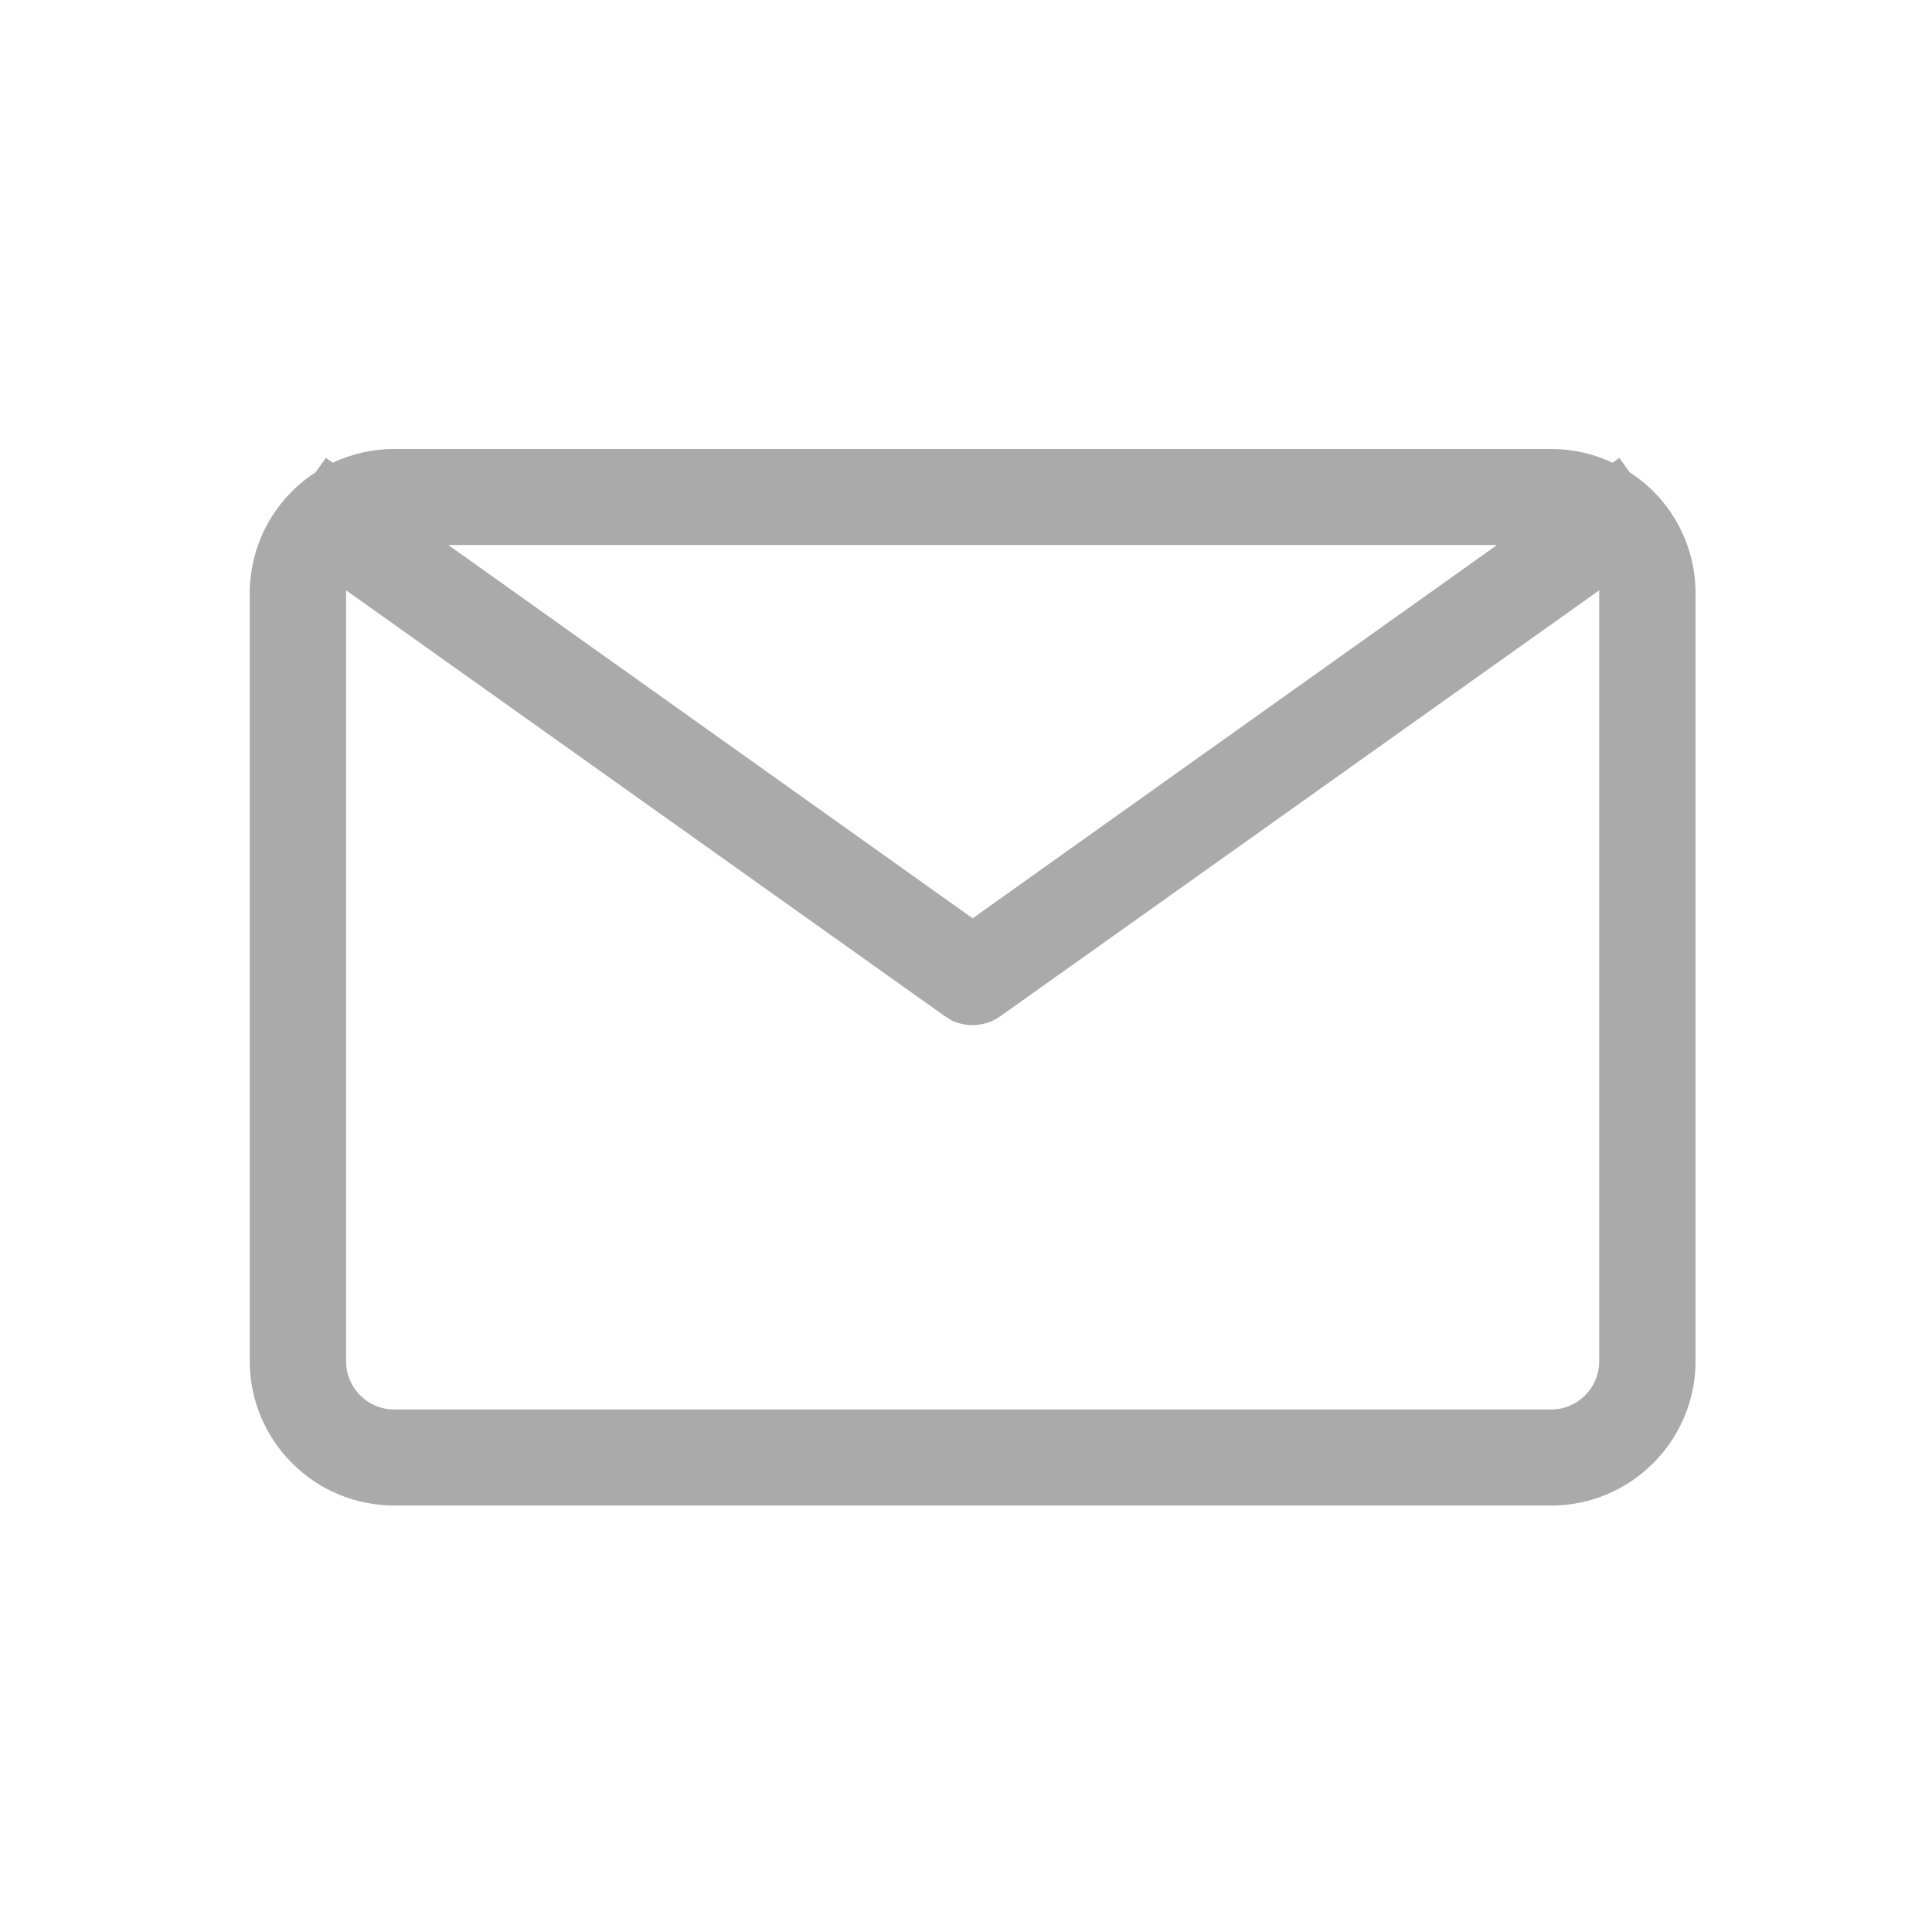
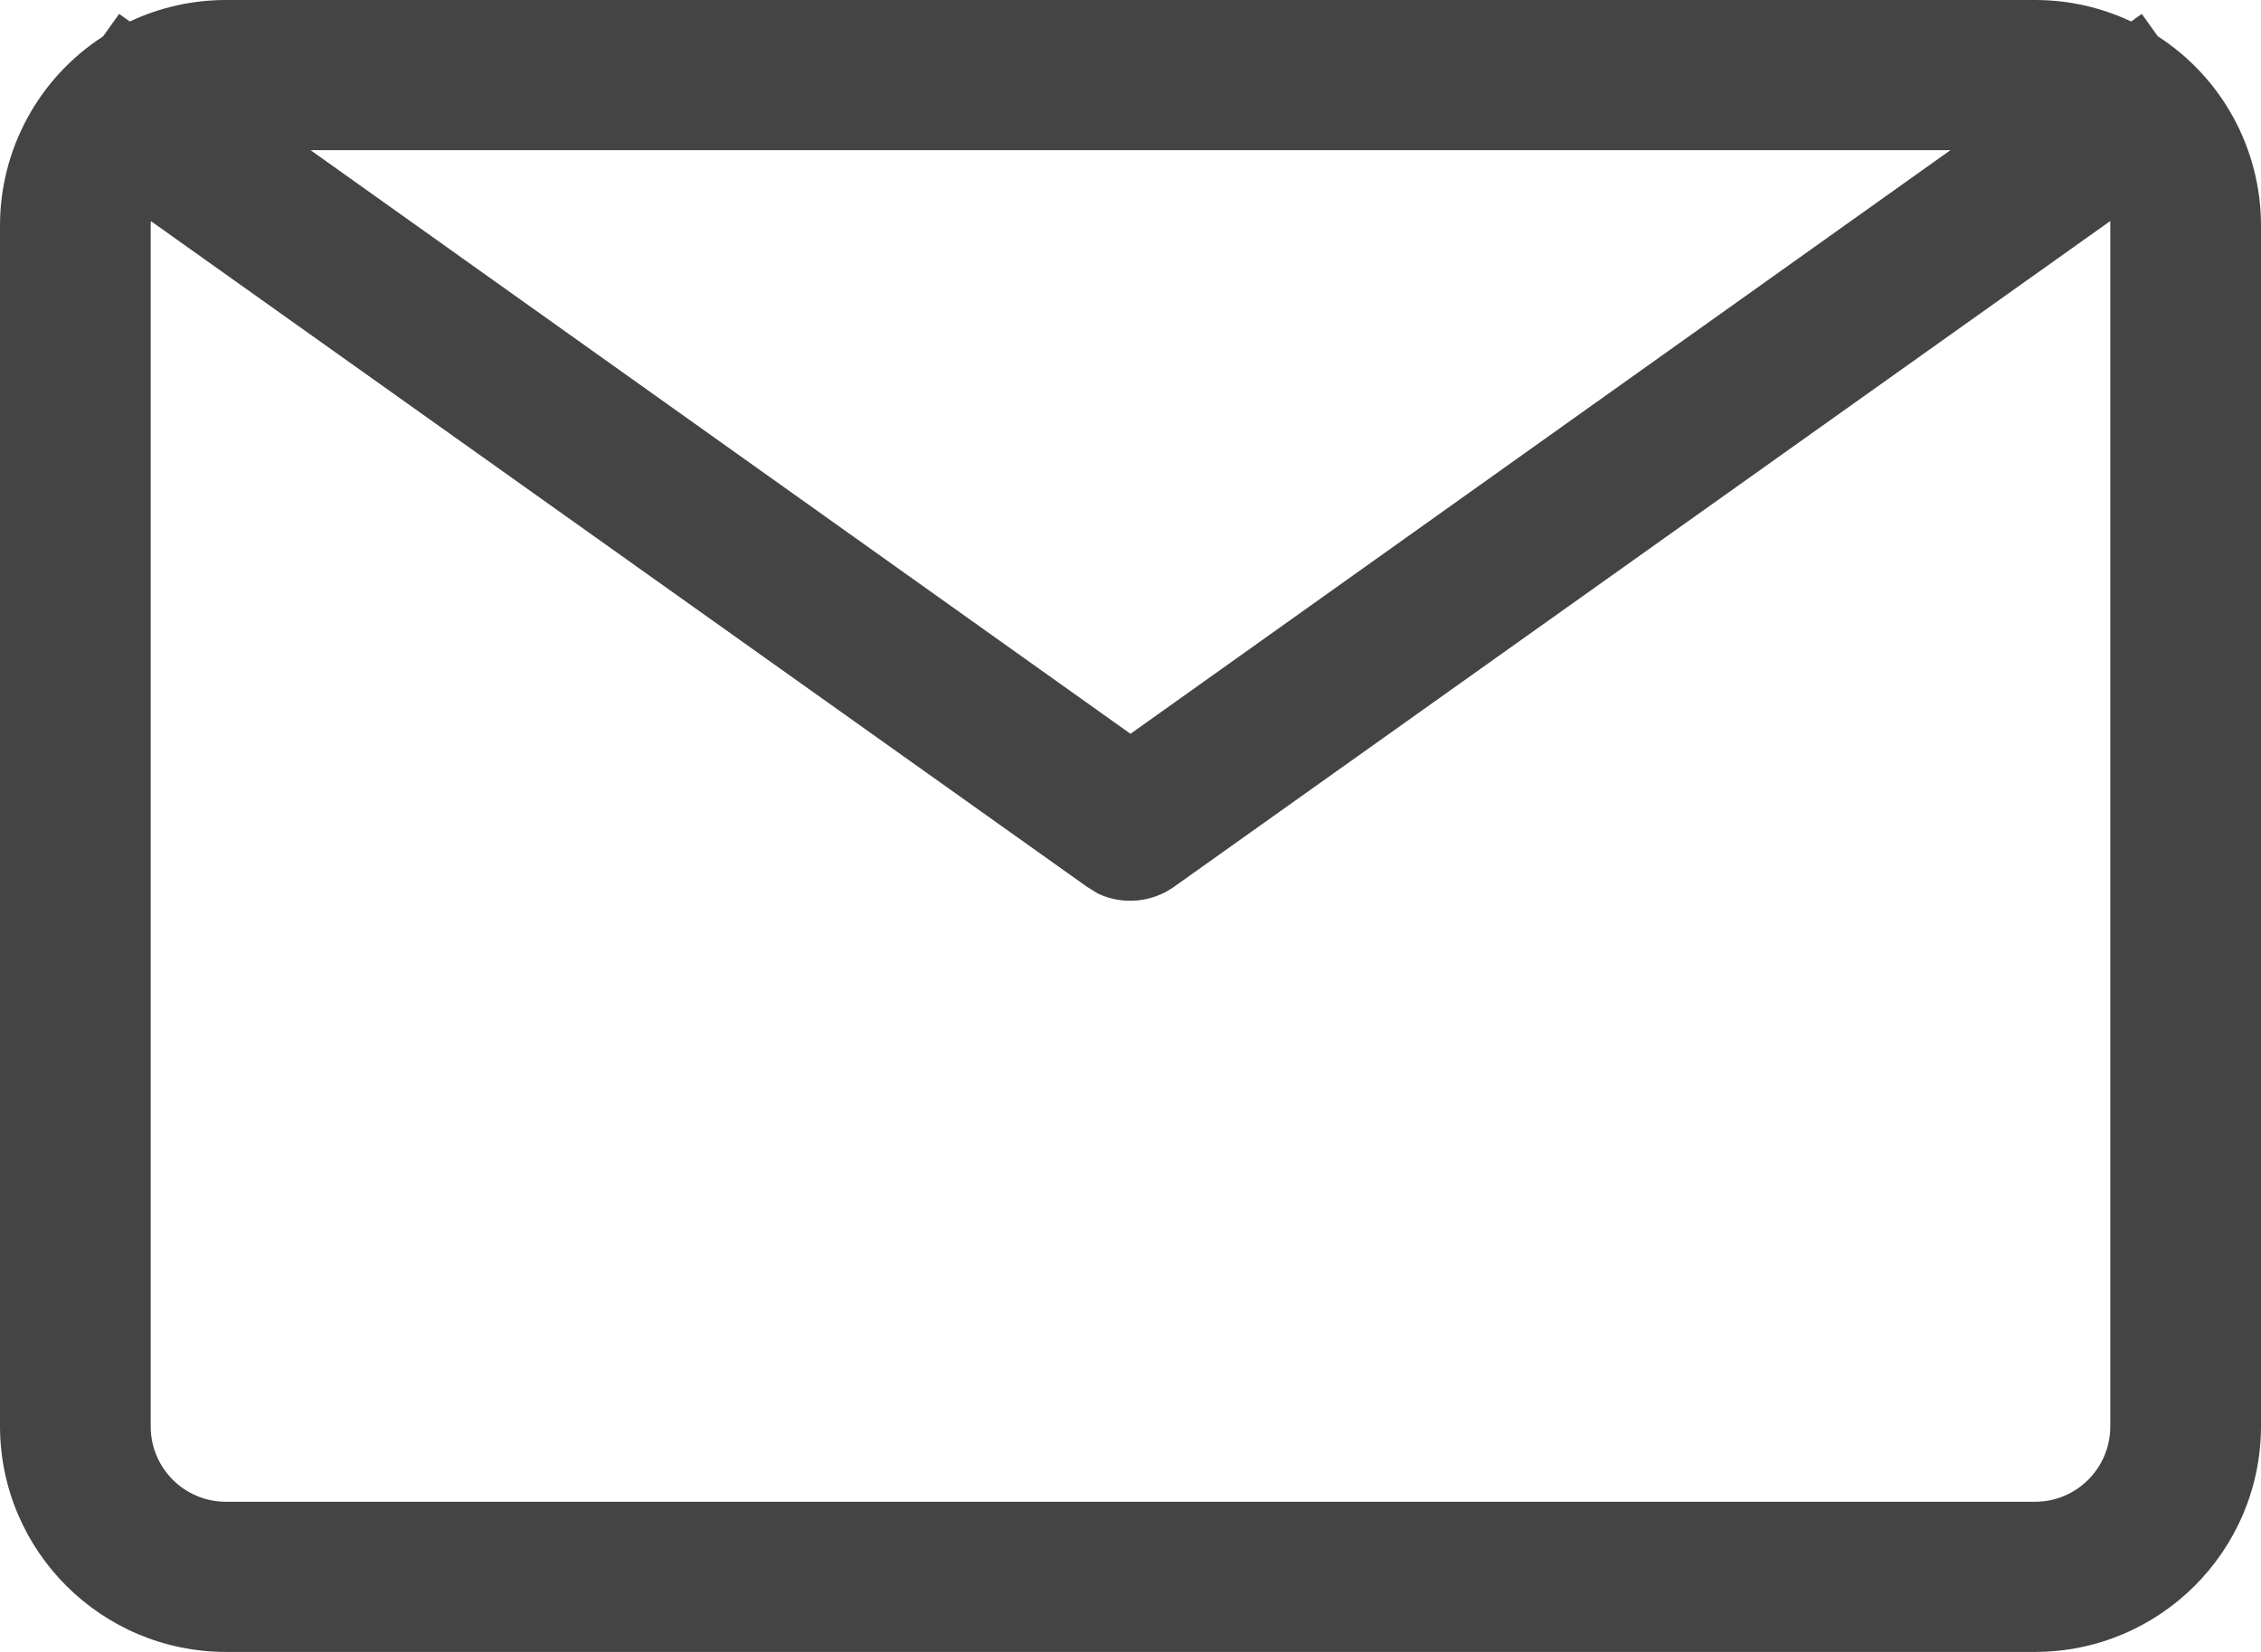
- <svg xmlns="http://www.w3.org/2000/svg" id="icon_email" data-name="icon/email" width="34.743" height="34.743" viewBox="0 0 34.743 34.743">
-   <path id="Combined_Shape" data-name="Combined Shape" d="M2.6,19A2.6,2.6,0,0,1,0,16.41V2.591A2.59,2.59,0,0,1,1.185.419L1.37.16l.123.087A2.592,2.592,0,0,1,2.6,0H23.4a2.591,2.591,0,0,1,1.107.247L24.629.16l.184.257A2.59,2.59,0,0,1,26,2.591V16.41A2.6,2.6,0,0,1,23.4,19ZM1.733,2.591V16.41a.866.866,0,0,0,.867.863H23.4a.866.866,0,0,0,.867-.863V2.591c0-.016,0-.033,0-.049L13.5,10.2a.871.871,0,0,1-.872.079L12.5,10.2,1.735,2.543C1.734,2.559,1.733,2.575,1.733,2.591ZM13,8.44l9.429-6.713H3.571Z" transform="translate(4.491 8.074)" fill="#aaa" />
+ <svg xmlns="http://www.w3.org/2000/svg" id="icon_email" data-name="icon/email" width="26" height="19" viewBox="0 0 26 19">
+   <path id="Combined_Shape" data-name="Combined Shape" d="M2.6,19A2.6,2.6,0,0,1,0,16.41V2.591A2.59,2.59,0,0,1,1.185.419L1.37.16l.123.087A2.592,2.592,0,0,1,2.6,0H23.4a2.591,2.591,0,0,1,1.107.247L24.629.16l.184.257A2.59,2.59,0,0,1,26,2.591V16.41A2.6,2.6,0,0,1,23.4,19ZM1.733,2.591V16.41a.866.866,0,0,0,.867.863H23.4a.866.866,0,0,0,.867-.863V2.591c0-.016,0-.033,0-.049L13.5,10.2a.871.871,0,0,1-.872.079L12.5,10.2,1.735,2.543C1.734,2.559,1.733,2.575,1.733,2.591ZM13,8.44l9.429-6.713H3.571Z" fill="#444" />
</svg>
